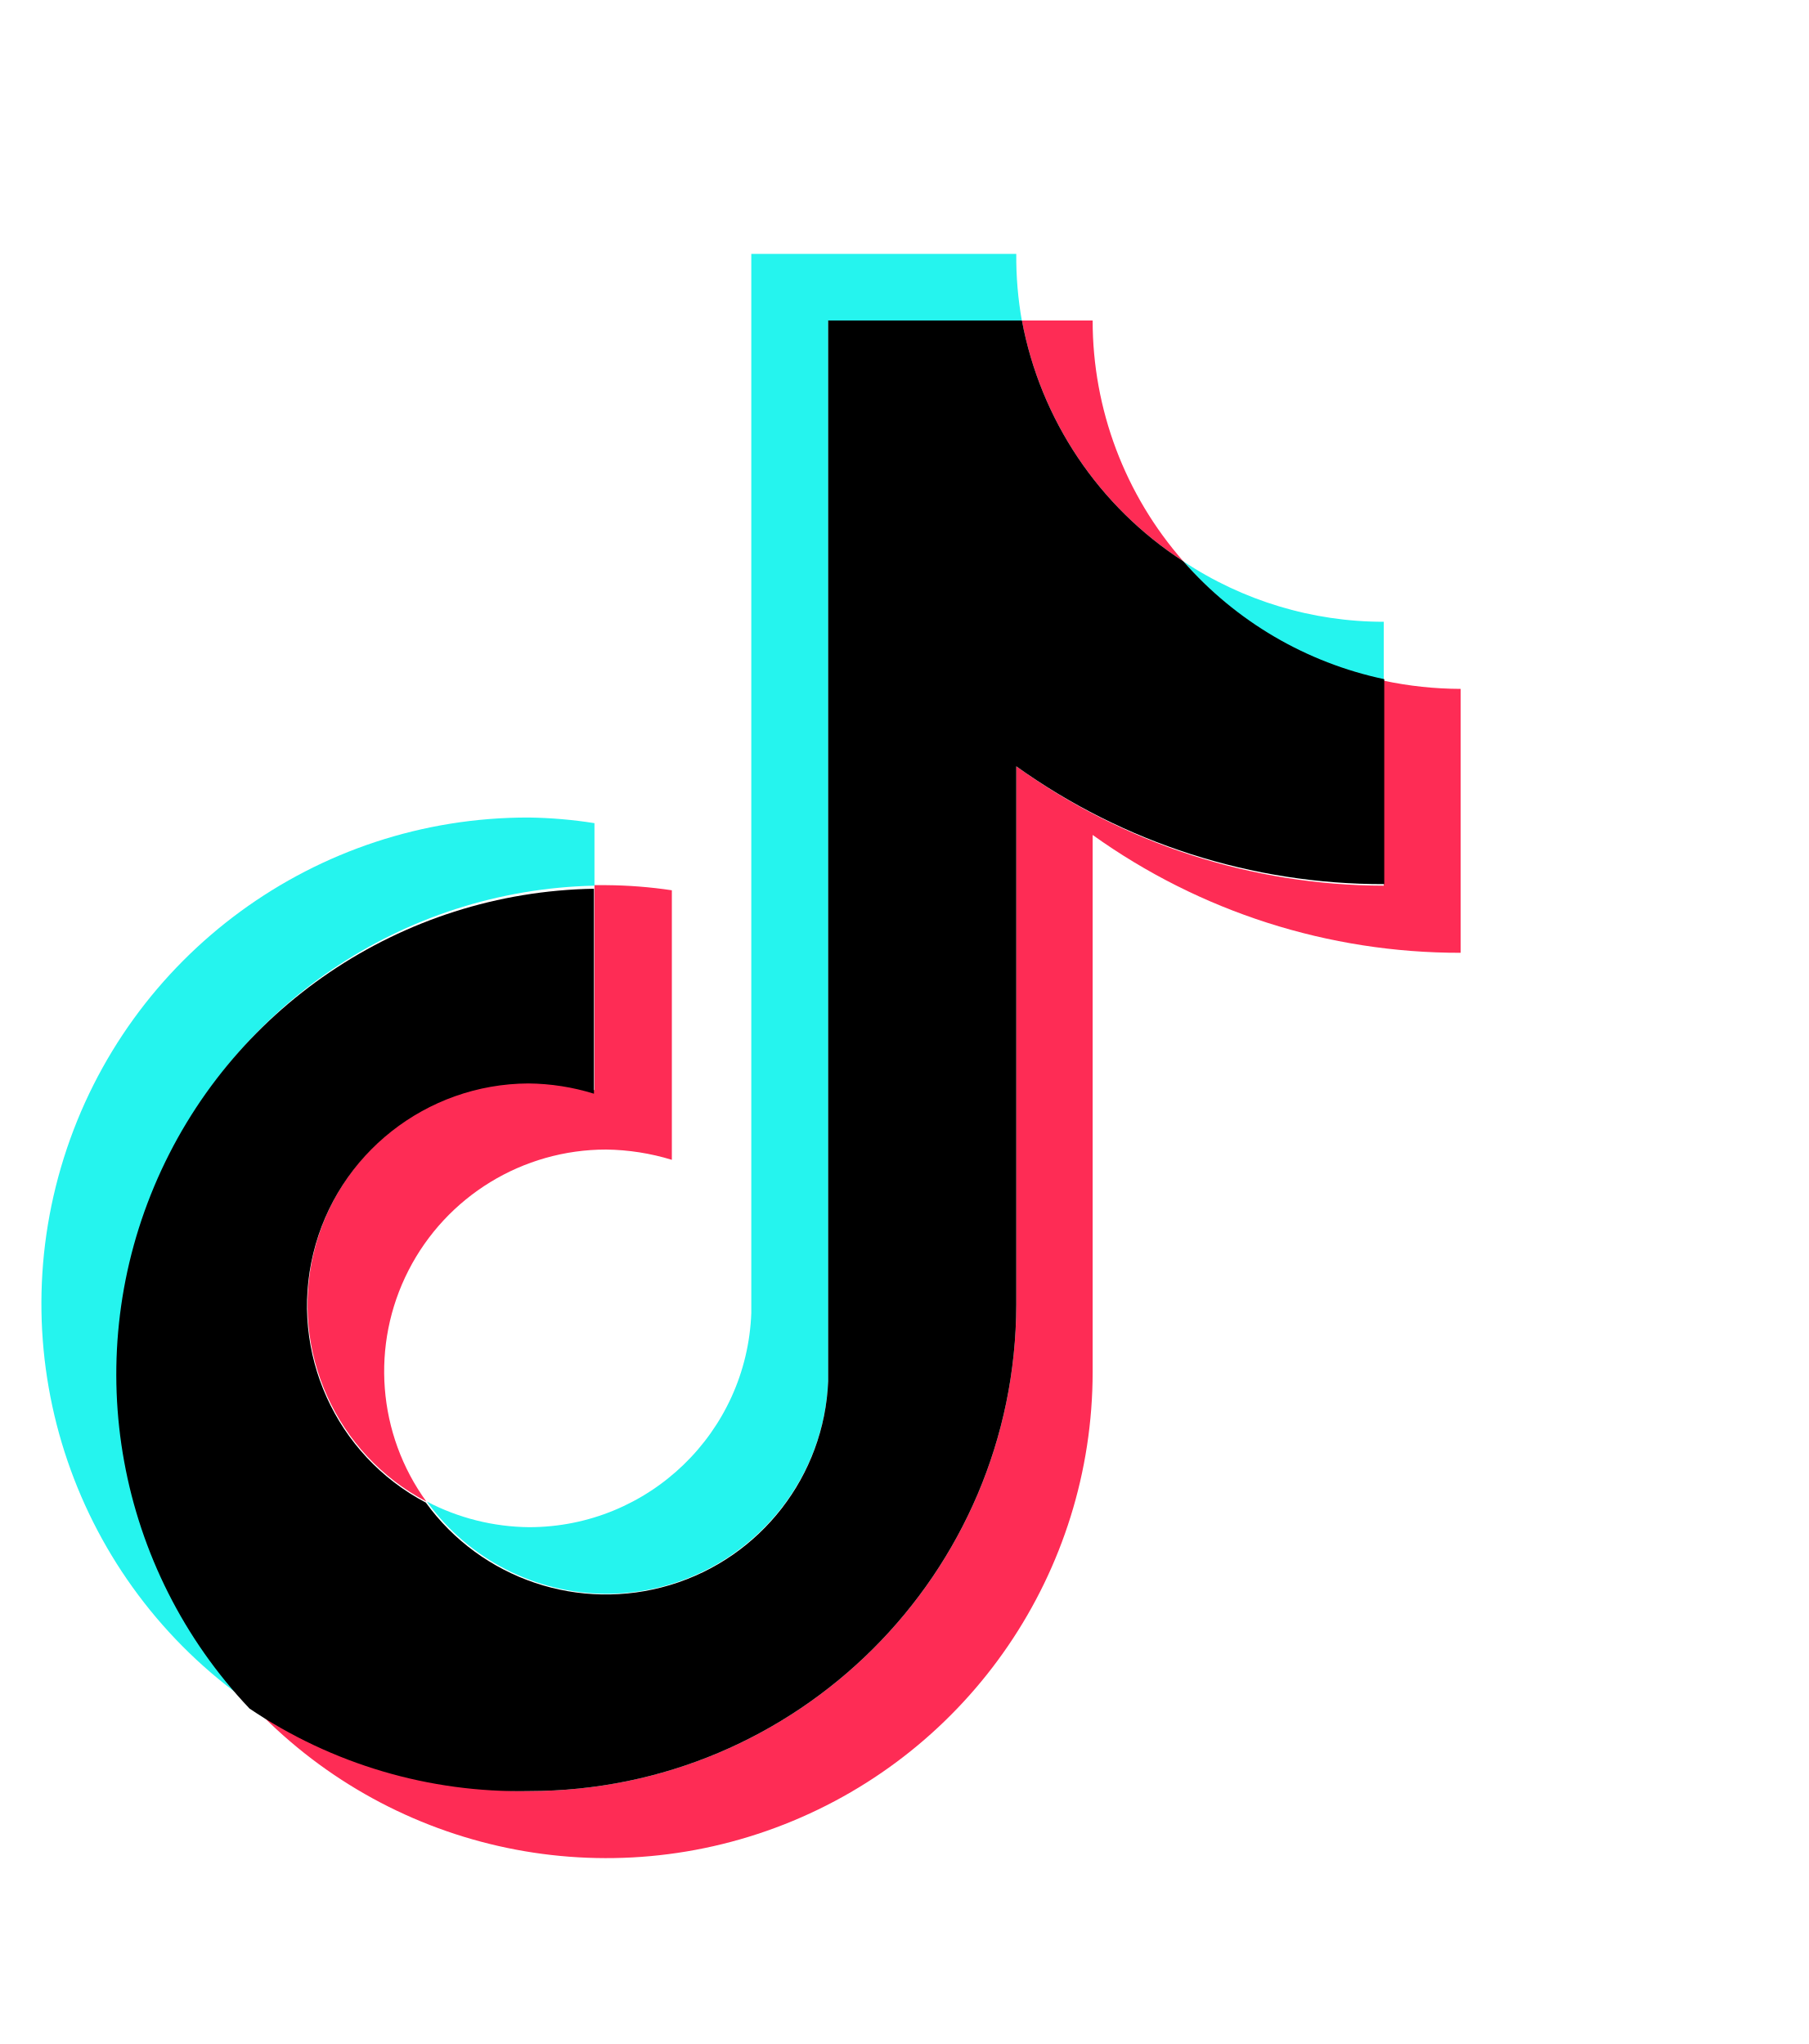
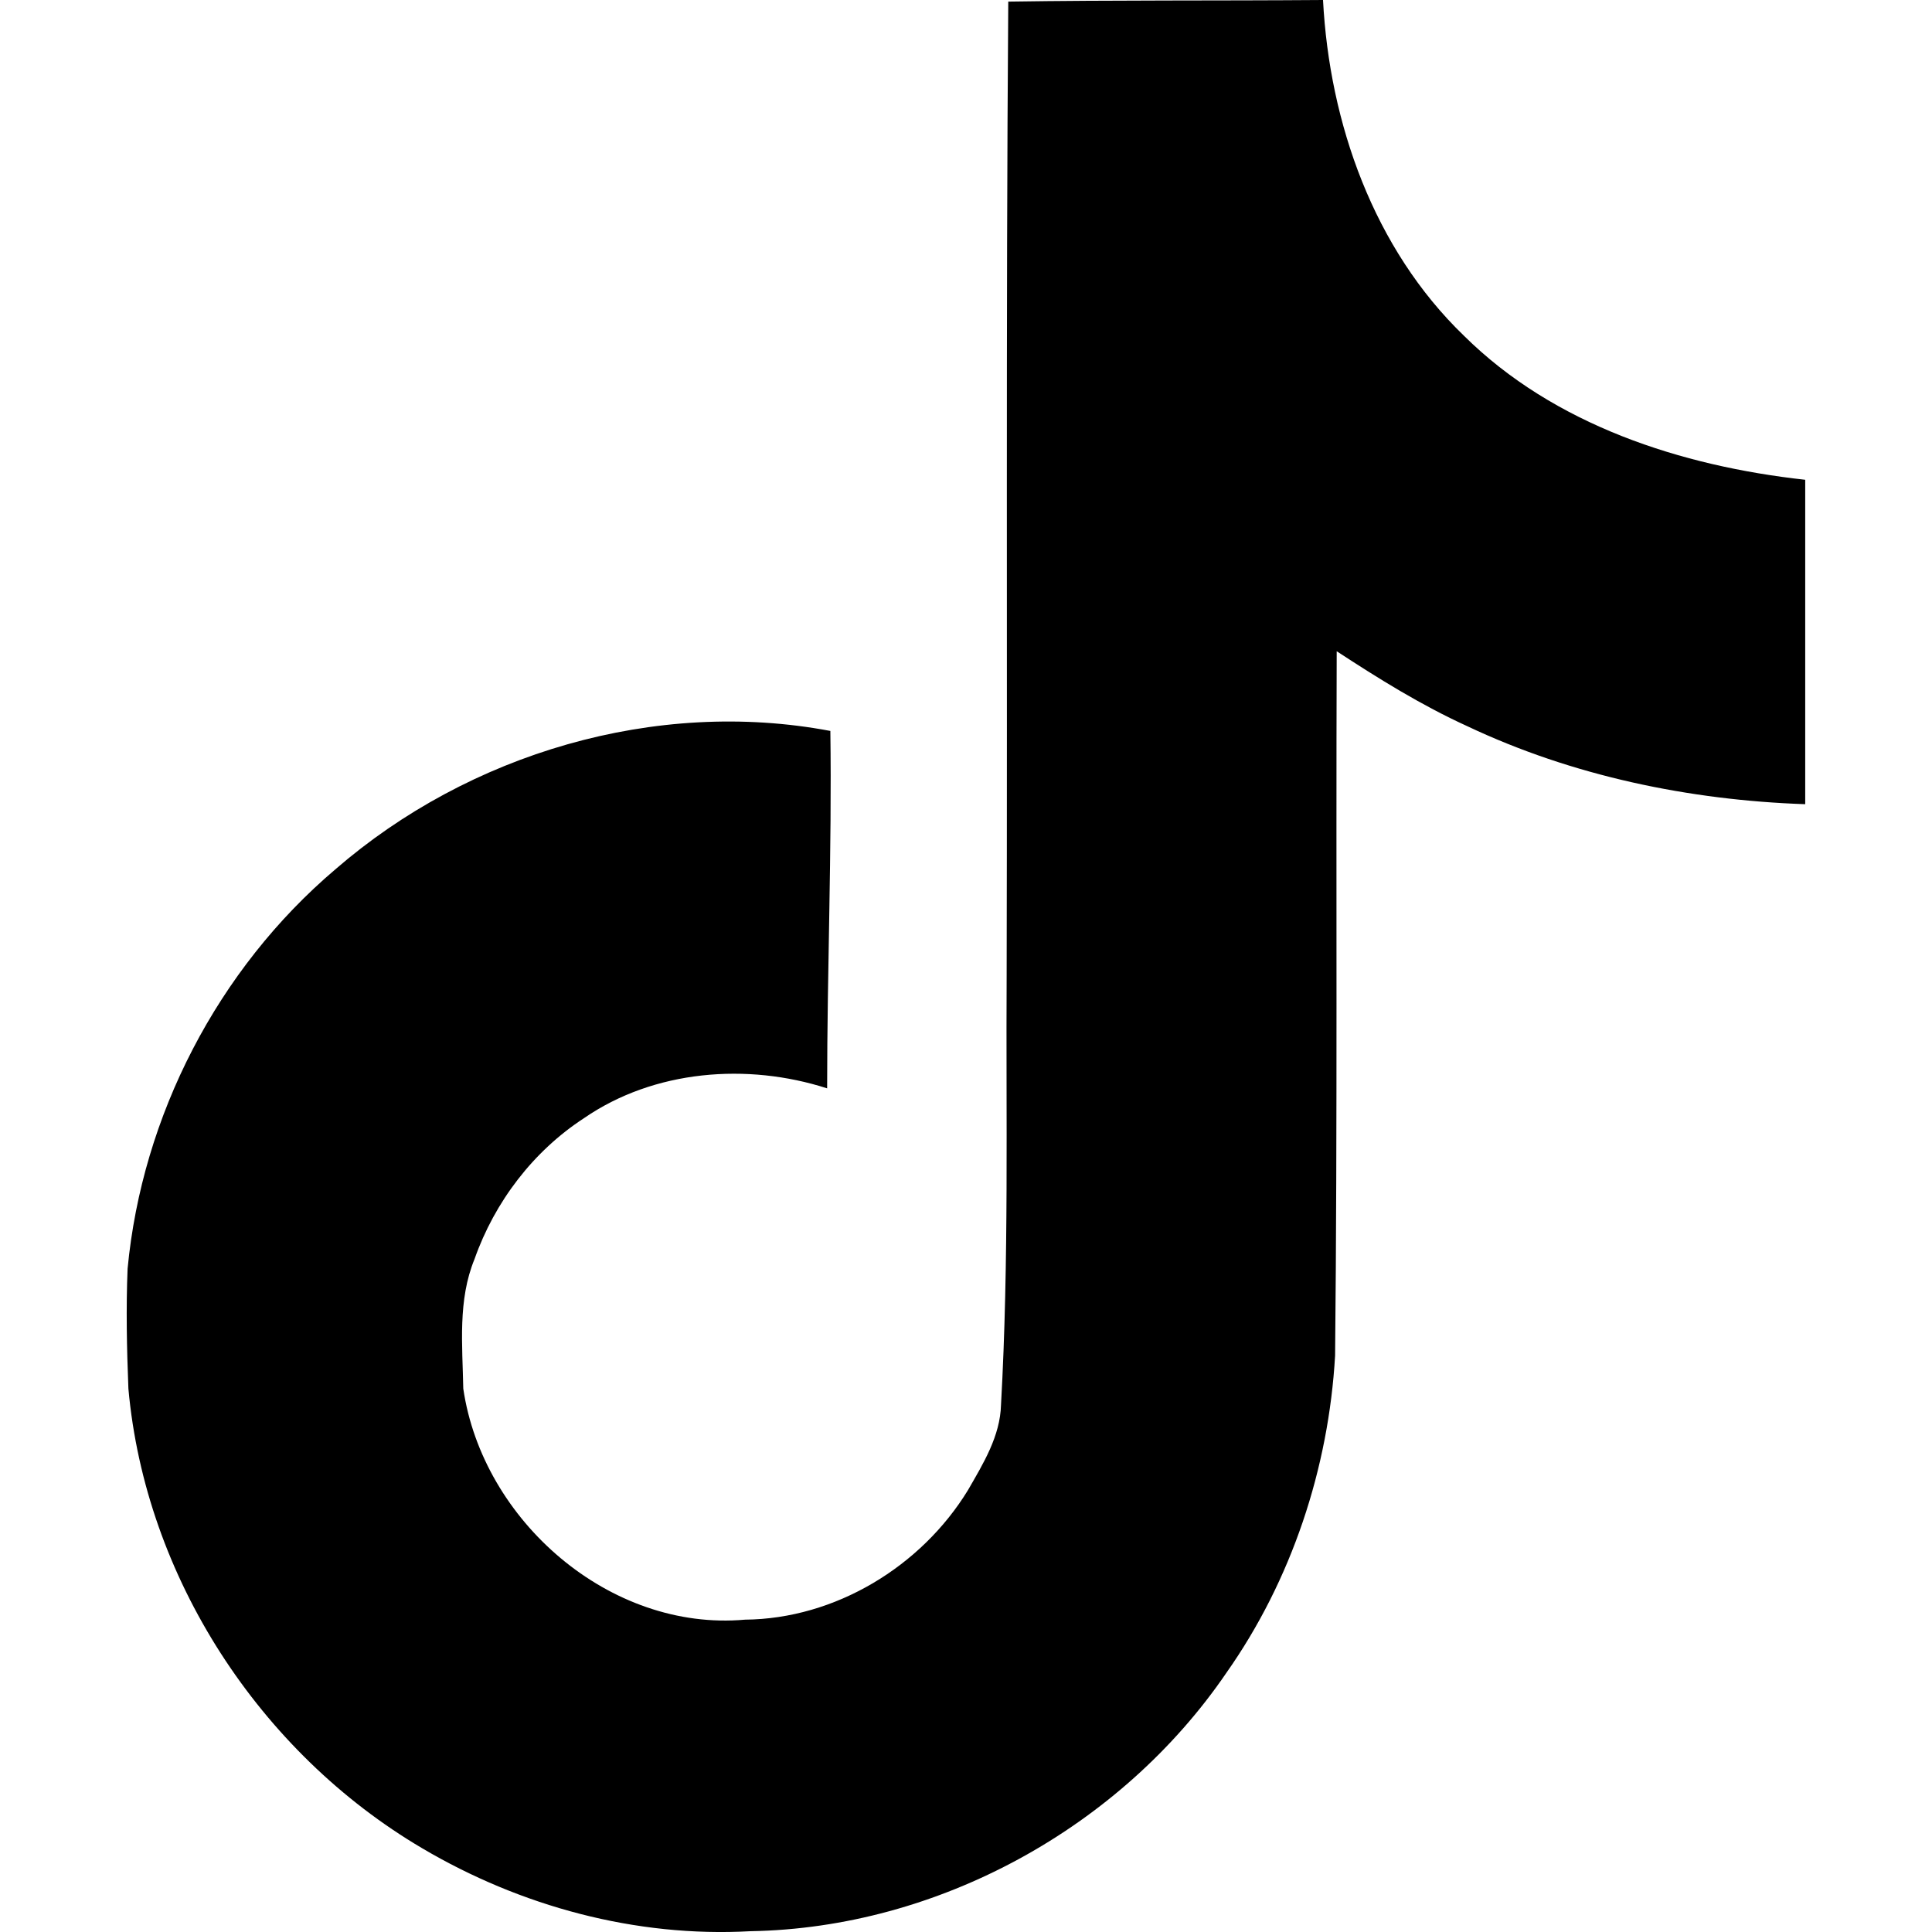
- <svg xmlns="http://www.w3.org/2000/svg" height="797.73mm" viewBox="-58.35 -186.706 2548.29 2538.85" width="705.56mm">
-   <g fill="#25f4ee">
-     <path d="M779.38 890.55v-88.12a650.81 650.81 0 0 0-92.45-7.94c-299.8-.64-565.22 193.64-655.25 479.6S47.92 1871.34 294 2042.56a684.7 684.7 0 0 1 485.36-1152z" />
-     <path d="M796 1888.72c167.62-.23 305.4-132.28 312.74-299.74V94.62h273A512.17 512.17 0 0 1 1373.8 0h-373.41v1492.92c-6.21 168.31-144.32 301.63-312.74 301.9a317.76 317.76 0 0 1-144.45-36.11A313.48 313.48 0 0 0 796 1888.72zM1891.66 601.64v-83.06a509.85 509.85 0 0 1-282.4-85.22 517.79 517.79 0 0 0 282.4 168.28z" />
-   </g>
-   <path d="M1609.26 433.36a514.19 514.19 0 0 1-127.84-339.47h-99.68a517.16 517.16 0 0 0 227.52 339.47zM686.93 1167.9a313.46 313.46 0 0 0-144.46 590.81A312.75 312.75 0 0 1 796 1262.51a329.69 329.69 0 0 1 92.44 14.49V897.05a654.77 654.77 0 0 0-92.44-7.22h-16.62v288.9a321.13 321.13 0 0 0-92.45-10.83z" fill="#fe2c55" />
-   <path d="M1891.66 601.64v288.91a886.23 886.23 0 0 1-517.86-168.29v759.1c-.8 378.78-308.09 685.43-686.87 685.43A679.65 679.65 0 0 1 294 2042.56 685.43 685.43 0 0 0 1481.42 1576V819.05A887.71 887.71 0 0 0 2000 985.17v-372a529.59 529.59 0 0 1-108.34-11.53z" fill="#fe2c55" />
-   <path d="M1373.8 1481.36v-759.1a886.11 886.11 0 0 0 518.58 166.12v-288.9a517.87 517.87 0 0 1-283.12-166.12 517.16 517.16 0 0 1-227.52-339.47h-273V1589a313.46 313.46 0 0 1-567 171.17 313.46 313.46 0 0 1 144.46-590.83 321.35 321.35 0 0 1 92.45 14.45V894.88A684.71 684.71 0 0 0 293.29 2050.5a679.65 679.65 0 0 0 393.64 116.29c378.78 0 686.07-306.65 686.87-685.43z" />
+ <svg xmlns="http://www.w3.org/2000/svg" role="img" viewBox="0 0 24 24">
+   <path d="M12.525.02c1.31-.02 2.61-.01 3.91-.02.08 1.53.63 3.09 1.75 4.17 1.12 1.11 2.7 1.62 4.24 1.79v4.03c-1.44-.05-2.89-.35-4.2-.97-.57-.26-1.1-.59-1.62-.93-.01 2.92.01 5.84-.02 8.75-.08 1.4-.54 2.79-1.35 3.94-1.31 1.92-3.58 3.17-5.91 3.21-1.43.08-2.86-.31-4.08-1.03-2.02-1.19-3.44-3.37-3.65-5.71-.02-.5-.03-1-.01-1.49.18-1.9 1.12-3.72 2.58-4.96 1.66-1.44 3.98-2.13 6.15-1.72.02 1.48-.04 2.96-.04 4.44-.99-.32-2.15-.23-3.02.37-.63.41-1.11 1.04-1.36 1.75-.21.51-.15 1.07-.14 1.61.24 1.64 1.82 3.02 3.5 2.87 1.12-.01 2.19-.66 2.77-1.61.19-.33.4-.67.41-1.06.1-1.79.06-3.57.07-5.36.01-4.03-.01-8.05.02-12.07z" />
</svg>
